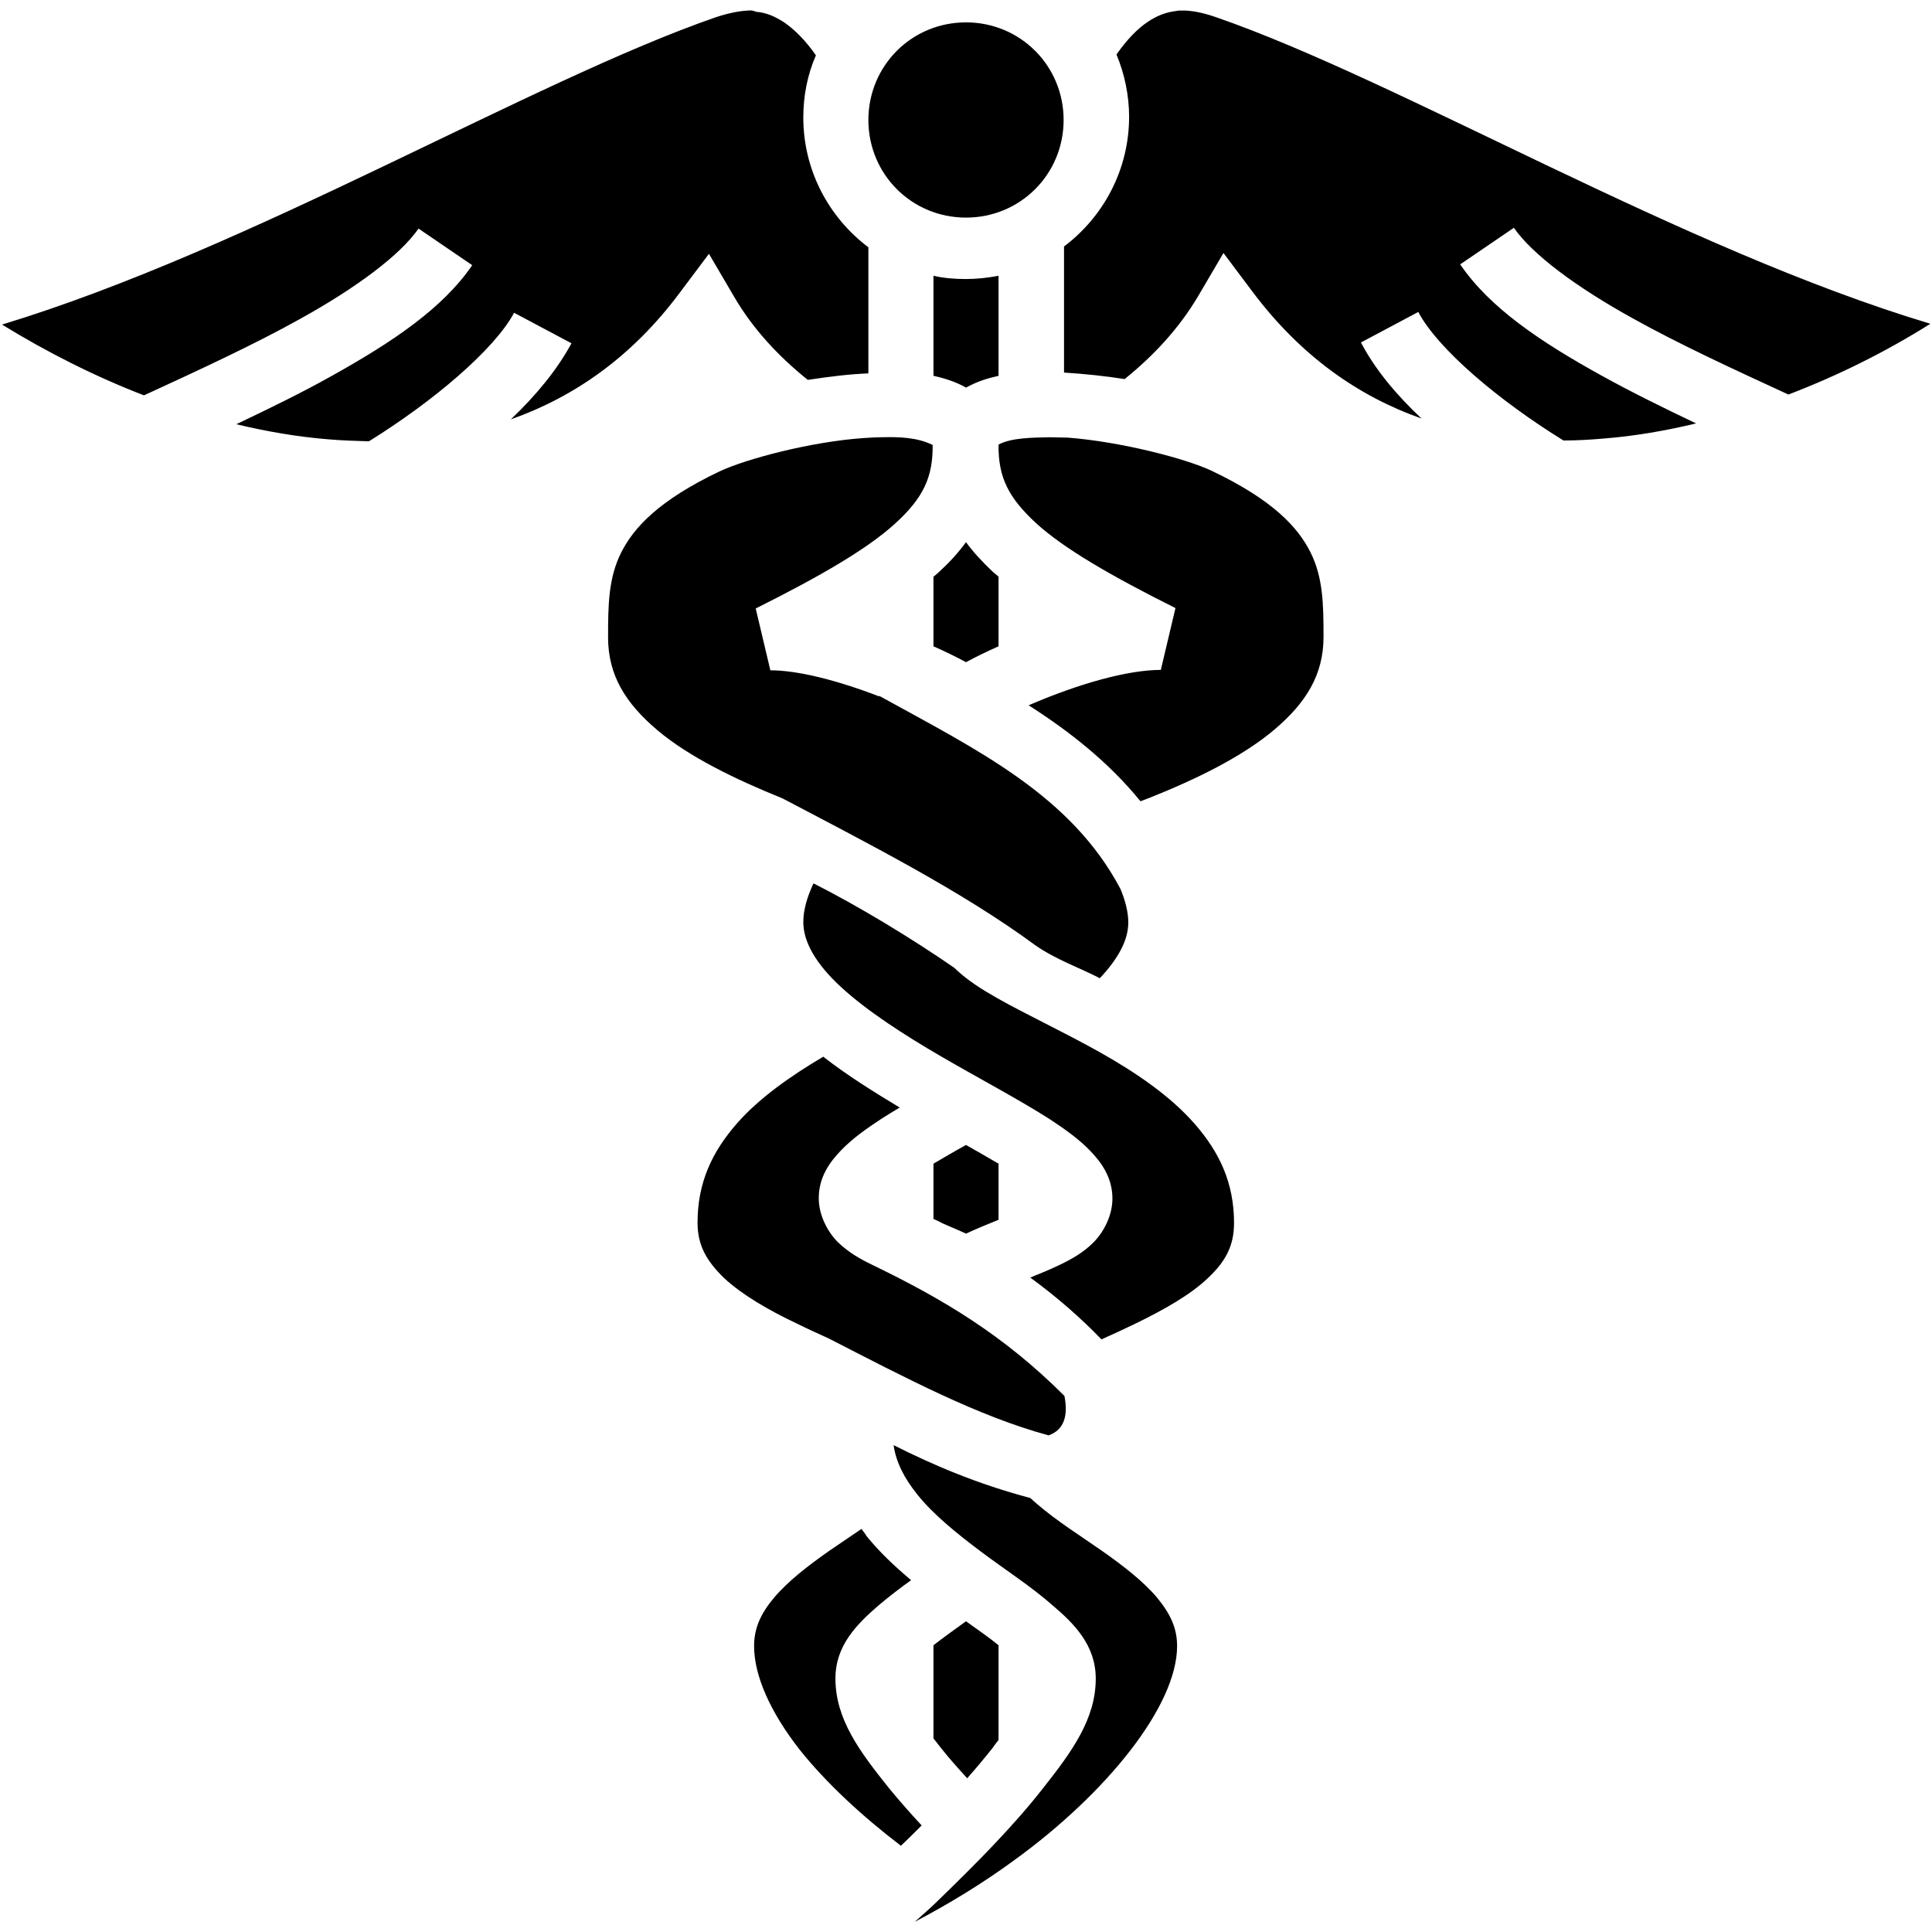
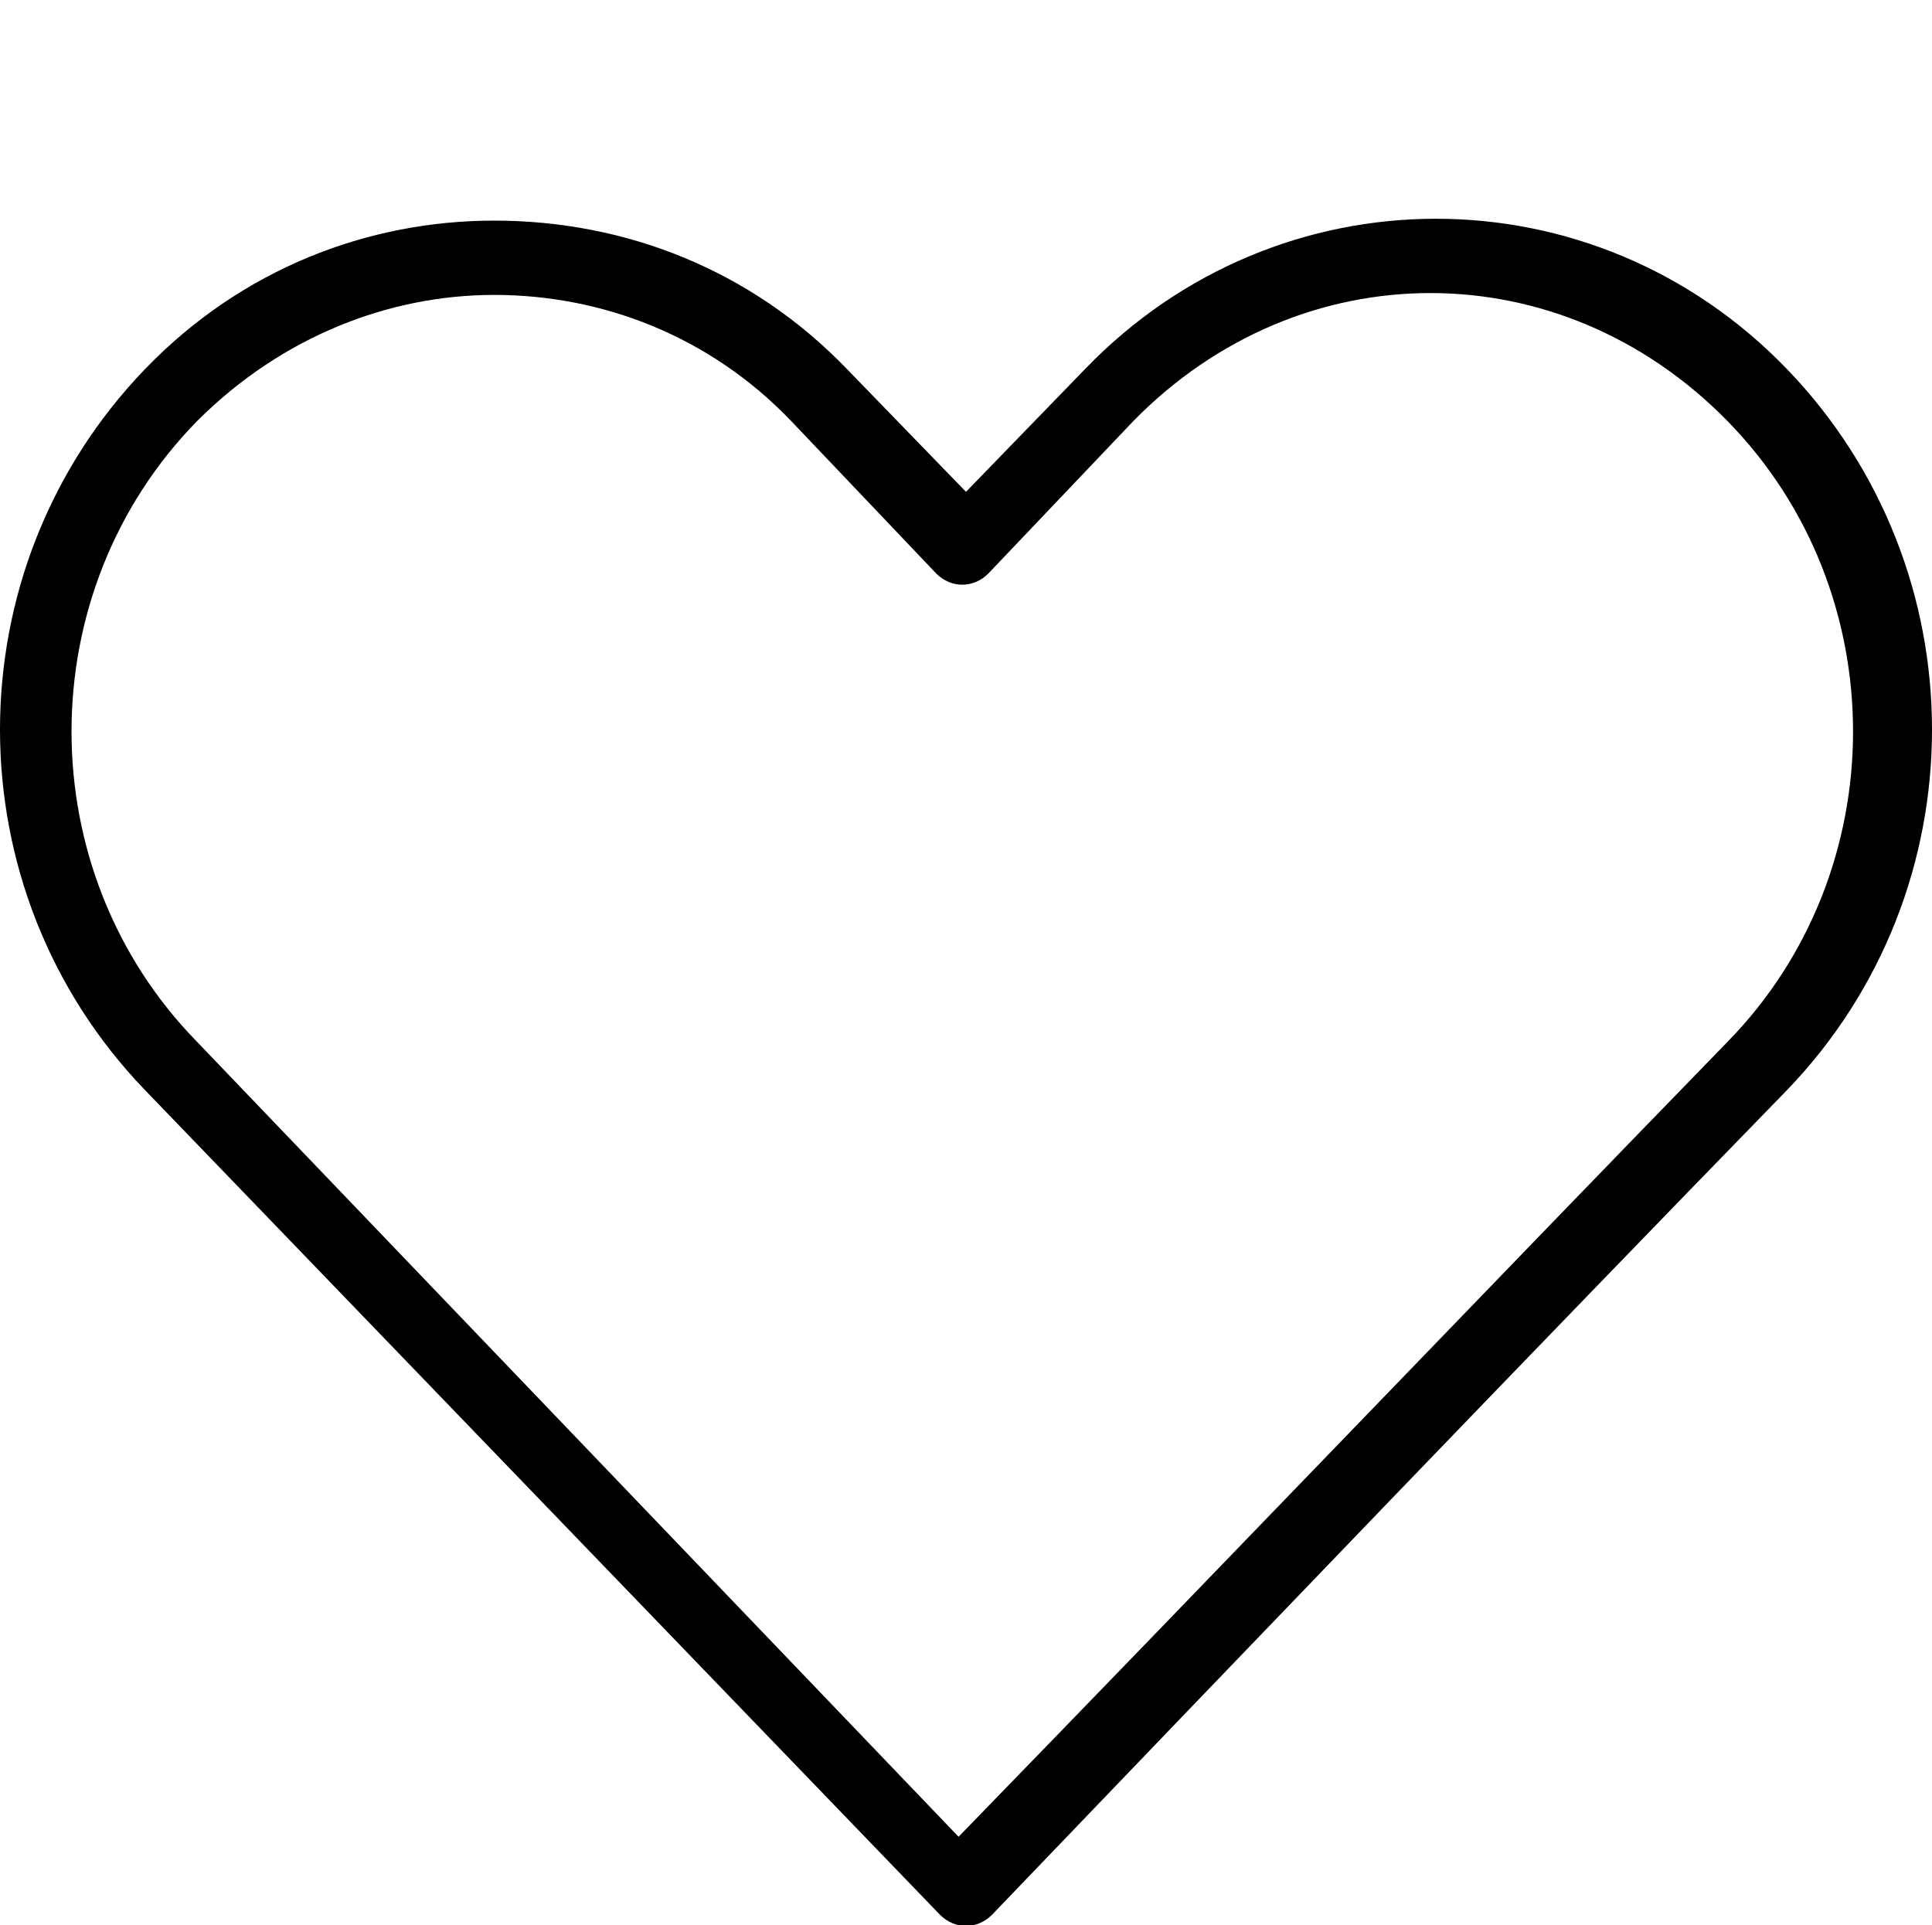
- <svg xmlns="http://www.w3.org/2000/svg" version="1.1" id="Layer_1" x="0px" y="0px" viewBox="0 0 475 475" style="enable-background:new 0 0 475 475;" xml:space="preserve">
-   <path d="M183.9,2.6c-2.2,0.1-4.7,0.6-7.8,1.6C130.7,19.9,61.7,61.2,0.5,79.8c10.9,6.7,22.7,12.7,34.9,17.4  c13.7-6.3,27.1-12.5,38.4-18.8c13.9-7.7,24.6-15.7,29.1-22.2l13.2,9c-7.3,10.7-19.8,19-34.5,27.2c-7.3,4.1-15.3,8-23.5,11.9  c7.5,1.8,15.1,3.1,22.5,3.7c3.4,0.3,6.7,0.4,10.1,0.5c15.8-9.8,30.8-22.5,35.7-31.6l14.1,7.5c-3.5,6.5-8.7,12.8-14.9,18.7  c15.6-5.5,29.8-15.4,41.5-31.1l7.2-9.6l6.1,10.4c4.7,8.1,11,14.8,18.2,20.6c5.3-0.8,10-1.4,14.9-1.6v-31c-9.7-7.3-16-18.9-16-31.9  c0-5.3,1-10.5,3.1-15.3c-2.5-3.6-5.2-6.3-7.8-8.1c-2.2-1.4-4.3-2.4-6.9-2.6C185.2,2.6,184.6,2.5,183.9,2.6z M290.2,2.6  c-0.3,0-0.7,0-1,0.1c-2.6,0.3-4.8,1.2-6.9,2.6c-2.6,1.7-5.3,4.5-7.8,8.1c2,4.8,3.1,10.1,3.1,15.3c0,13-6.3,24.6-16,31.9v31  c5,0.3,10.5,0.9,14.9,1.6c7.2-5.8,13.5-12.6,18.2-20.6l6.1-10.4l7.2,9.6c11.8,15.7,25.9,25.6,41.5,31.1  c-6.3-5.9-11.5-12.2-14.9-18.7l14.1-7.5c4.8,9.1,19.8,21.8,35.7,31.6c3.4,0,6.7-0.2,10.1-0.5c7.5-0.6,15-1.9,22.5-3.7  c-8.2-3.9-16.1-7.8-23.5-11.9c-14.8-8.2-27.2-16.5-34.5-27.2l13.2-9c4.5,6.5,15.2,14.5,29.1,22.2c11.3,6.3,24.7,12.5,38.4,18.8  c12.3-4.7,24.1-10.6,34.9-17.4C413.3,61.2,344.3,19.9,298.9,4.2C295.4,3,292.6,2.5,290.2,2.6L290.2,2.6z M237.5,5.5  c-13.4,0-24,10.7-24,24s10.6,24,24,24s24-10.7,24-24S250.9,5.5,237.5,5.5z M229.5,67.8v24.6c2.8,0.6,5.8,1.6,8,2.9  c2.7-1.5,5.3-2.3,8-2.9V67.8c-2.6,0.5-5.3,0.8-8,0.8S232.1,68.4,229.5,67.8z M217,107.5c-1.6,0-3.1,0.1-4.7,0.2  c-12.9,0.9-28.8,5.1-35.4,8.2c-14.9,7.1-21.1,13.8-24.2,20c-3.1,6.2-3.2,12.8-3.2,20.8c0,9.3,4.3,16.2,12.1,22.8  c7.8,6.6,19.2,12.1,30.8,16.8c21.5,11.3,44.2,22.9,62,36c4.9,3.5,11.2,5.7,16,8.2c4.7-5,7-9.5,7-13.7c0-2.5-0.7-5.3-1.9-8.2  c-12.2-23.1-35.2-34.2-59.3-47.5l-0.1,0.1c-10.4-4-20-6.4-26.7-6.4l-3.6-15.2c15.8-7.9,27.4-14.6,34.3-20.9  c6.8-6.2,9.3-11.3,9.2-19.3C225.5,107.5,220.9,107.4,217,107.5L217,107.5z M258,107.5c-4.2,0.1-9.3,0.1-12.5,1.8  c-0.1,8.1,2.5,13.1,9.2,19.3c6.9,6.3,18.5,13,34.3,20.9l-3.6,15.2c-8,0-20,3.3-32.5,8.7c10,6.4,19.6,13.9,27.5,23.6  c0.7-0.3,1.4-0.5,2.1-0.8c11.6-4.6,23-10.2,30.8-16.8c7.8-6.6,12.1-13.5,12.1-22.8c0-8-0.1-14.6-3.2-20.8c-3.1-6.2-9.3-12.9-24.2-20  c-6.5-3.1-22.5-7.2-35.4-8.2C261.2,107.6,259.6,107.5,258,107.5z M237.5,133.3c-1.9,2.6-4.1,5-6.4,7.1c-0.5,0.5-1,0.9-1.6,1.4v17.1  c2.7,1.2,5.4,2.5,8,3.9c2.6-1.4,5.3-2.7,8-3.9v-17.1c-0.5-0.5-1.1-0.9-1.6-1.4C241.6,138.2,239.4,135.9,237.5,133.3z M200,217.2  c-1.6,3.4-2.5,6.6-2.5,9.5c0,4.8,3,10.2,9.3,16s15.4,11.7,24.7,17.1c9.3,5.4,18.8,10.4,26.5,15.3c3.8,2.5,7.2,4.9,10,7.8  c2.8,2.9,5.5,6.6,5.5,11.8c0,4.2-2.2,8.3-4.7,10.8c-2.5,2.5-5.4,4.1-8.3,5.5c-2.3,1.1-4.7,2.1-7.2,3.1c6.6,4.8,12.6,10.1,17.5,15.2  c2.7-1.2,5.5-2.5,8.2-3.8c7-3.4,13.6-7.1,17.9-11.2c4.4-4.1,6.5-8,6.5-13.6c0-9.9-3.6-17.4-9.6-24.3c-6-6.9-14.5-12.7-23.4-17.7  c-8.9-5-18-9.2-25.4-13.4c-3.7-2.1-7-4.2-9.9-6.9c-0.1-0.1-0.3-0.3-0.4-0.4C224.3,230.8,210.8,222.6,200,217.2L200,217.2z   M202.4,259.8c-8.1,4.8-15.8,10.2-21.3,16.5c-6,6.9-9.6,14.4-9.6,24.3c0,5.6,2.2,9.4,6.5,13.6c4.4,4.1,10.9,7.9,17.9,11.2  c2.6,1.3,5.3,2.5,7.9,3.7c19.1,9.8,36.7,19.1,54,23.8c4-1.4,4.8-5.1,3.9-9.7c-14.9-14.9-29.8-23.8-47.4-32.3c-2.9-1.4-5.7-3-8.3-5.5  c-2.5-2.5-4.7-6.6-4.7-10.8c0-5.2,2.7-8.9,5.5-11.8c2.8-2.9,6.2-5.3,10-7.8c1.4-0.9,2.9-1.8,4.4-2.7  C214.9,268.5,208.3,264.4,202.4,259.8L202.4,259.8z M237.5,281.5c-2.9,1.6-5.6,3.2-8,4.6v13.6c0.8,0.3,1.5,0.7,2.3,1.1  c1.8,0.8,3.8,1.6,5.7,2.5c2.8-1.3,5.5-2.4,8-3.4v-13.8C242.9,284.6,240.2,283,237.5,281.5z M219.7,355.3c0.6,4.2,2.6,8.1,5.8,12.1  c3.9,4.9,9.7,9.6,15.7,14.1s12.4,8.6,17.6,13.2c5.3,4.5,10.6,9.8,10.6,18c0,9.9-5.8,17.9-13,27c-7.1,9.1-16.4,18.5-25.5,27.3  c-2,2-4,3.7-6,5.5c8.2-4.3,16.8-9.5,24.8-15.4c22.4-16.3,39.7-37.7,39.7-52.4c0-4.5-1.7-8-5-12c-3.3-3.9-8.3-7.8-13.6-11.5  c-5.3-3.7-10.9-7.2-15.8-11.4c-0.6-0.5-1.1-1-1.7-1.5C240.5,364.9,229.6,360.3,219.7,355.3L219.7,355.3z M211.8,375.9  c-2.6,1.8-5.2,3.5-7.8,5.3c-5.3,3.7-10.3,7.6-13.6,11.5c-3.3,3.9-5,7.5-5,12c0,7.3,4,16.3,11.3,25.6c6.4,8,15.1,16.1,24.8,23.5  c1.7-1.6,3.4-3.3,5.1-5c-2.8-3-5.5-6.1-7.9-9c-7.3-9.1-13.3-17.1-13.3-27.1c0-8.2,5.3-13.4,10.6-18c2.5-2.1,5.2-4.2,8-6.2  c-3.9-3.3-7.7-6.8-11-10.9C212.7,377,212.2,376.5,211.8,375.9L211.8,375.9z M237.5,398.6c-2.9,2.1-5.7,4.1-8,5.9v22.9  c0.6,0.8,1.2,1.5,1.8,2.3c1.9,2.4,4.1,4.9,6.5,7.5c2.2-2.5,4.3-5,6.2-7.4c0.5-0.7,1-1.4,1.5-2v-23.3  C243.2,402.6,240.4,400.7,237.5,398.6L237.5,398.6z" />
+ <svg xmlns="http://www.w3.org/2000/svg" version="1.1" id="Layer_1" x="0px" y="0px" viewBox="0 0 52 51.8" style="enable-background:new 0 0 52 51.8;" xml:space="preserve">
+   <g transform="translate(0,-952.3622)">
+     <path d="M13.3,958.3c-3.4,0-6.8,1.3-9.4,4c-5.2,5.4-5.2,14,0,19.4l21.4,22.2c0.4,0.4,1,0.4,1.4,0l0,0c7.1-7.4,14.2-14.8,21.4-22.2   c5.2-5.4,5.2-14,0-19.4s-13.7-5.4-18.9,0l-3.2,3.3l-3.2-3.3C20.2,959.6,16.8,958.3,13.3,958.3L13.3,958.3z M13.3,960.3   c2.9,0,5.8,1.1,8,3.4l3.9,4.1c0.4,0.4,1,0.4,1.4,0l0,0l3.9-4.1c4.5-4.6,11.5-4.6,16,0s4.5,12.1,0,16.7   c-6.9,7.1-13.8,14.3-20.7,21.4L5.3,980.4c-4.5-4.6-4.5-12.1,0-16.7C7.6,961.4,10.5,960.3,13.3,960.3L13.3,960.3z" />
+   </g>
</svg>
